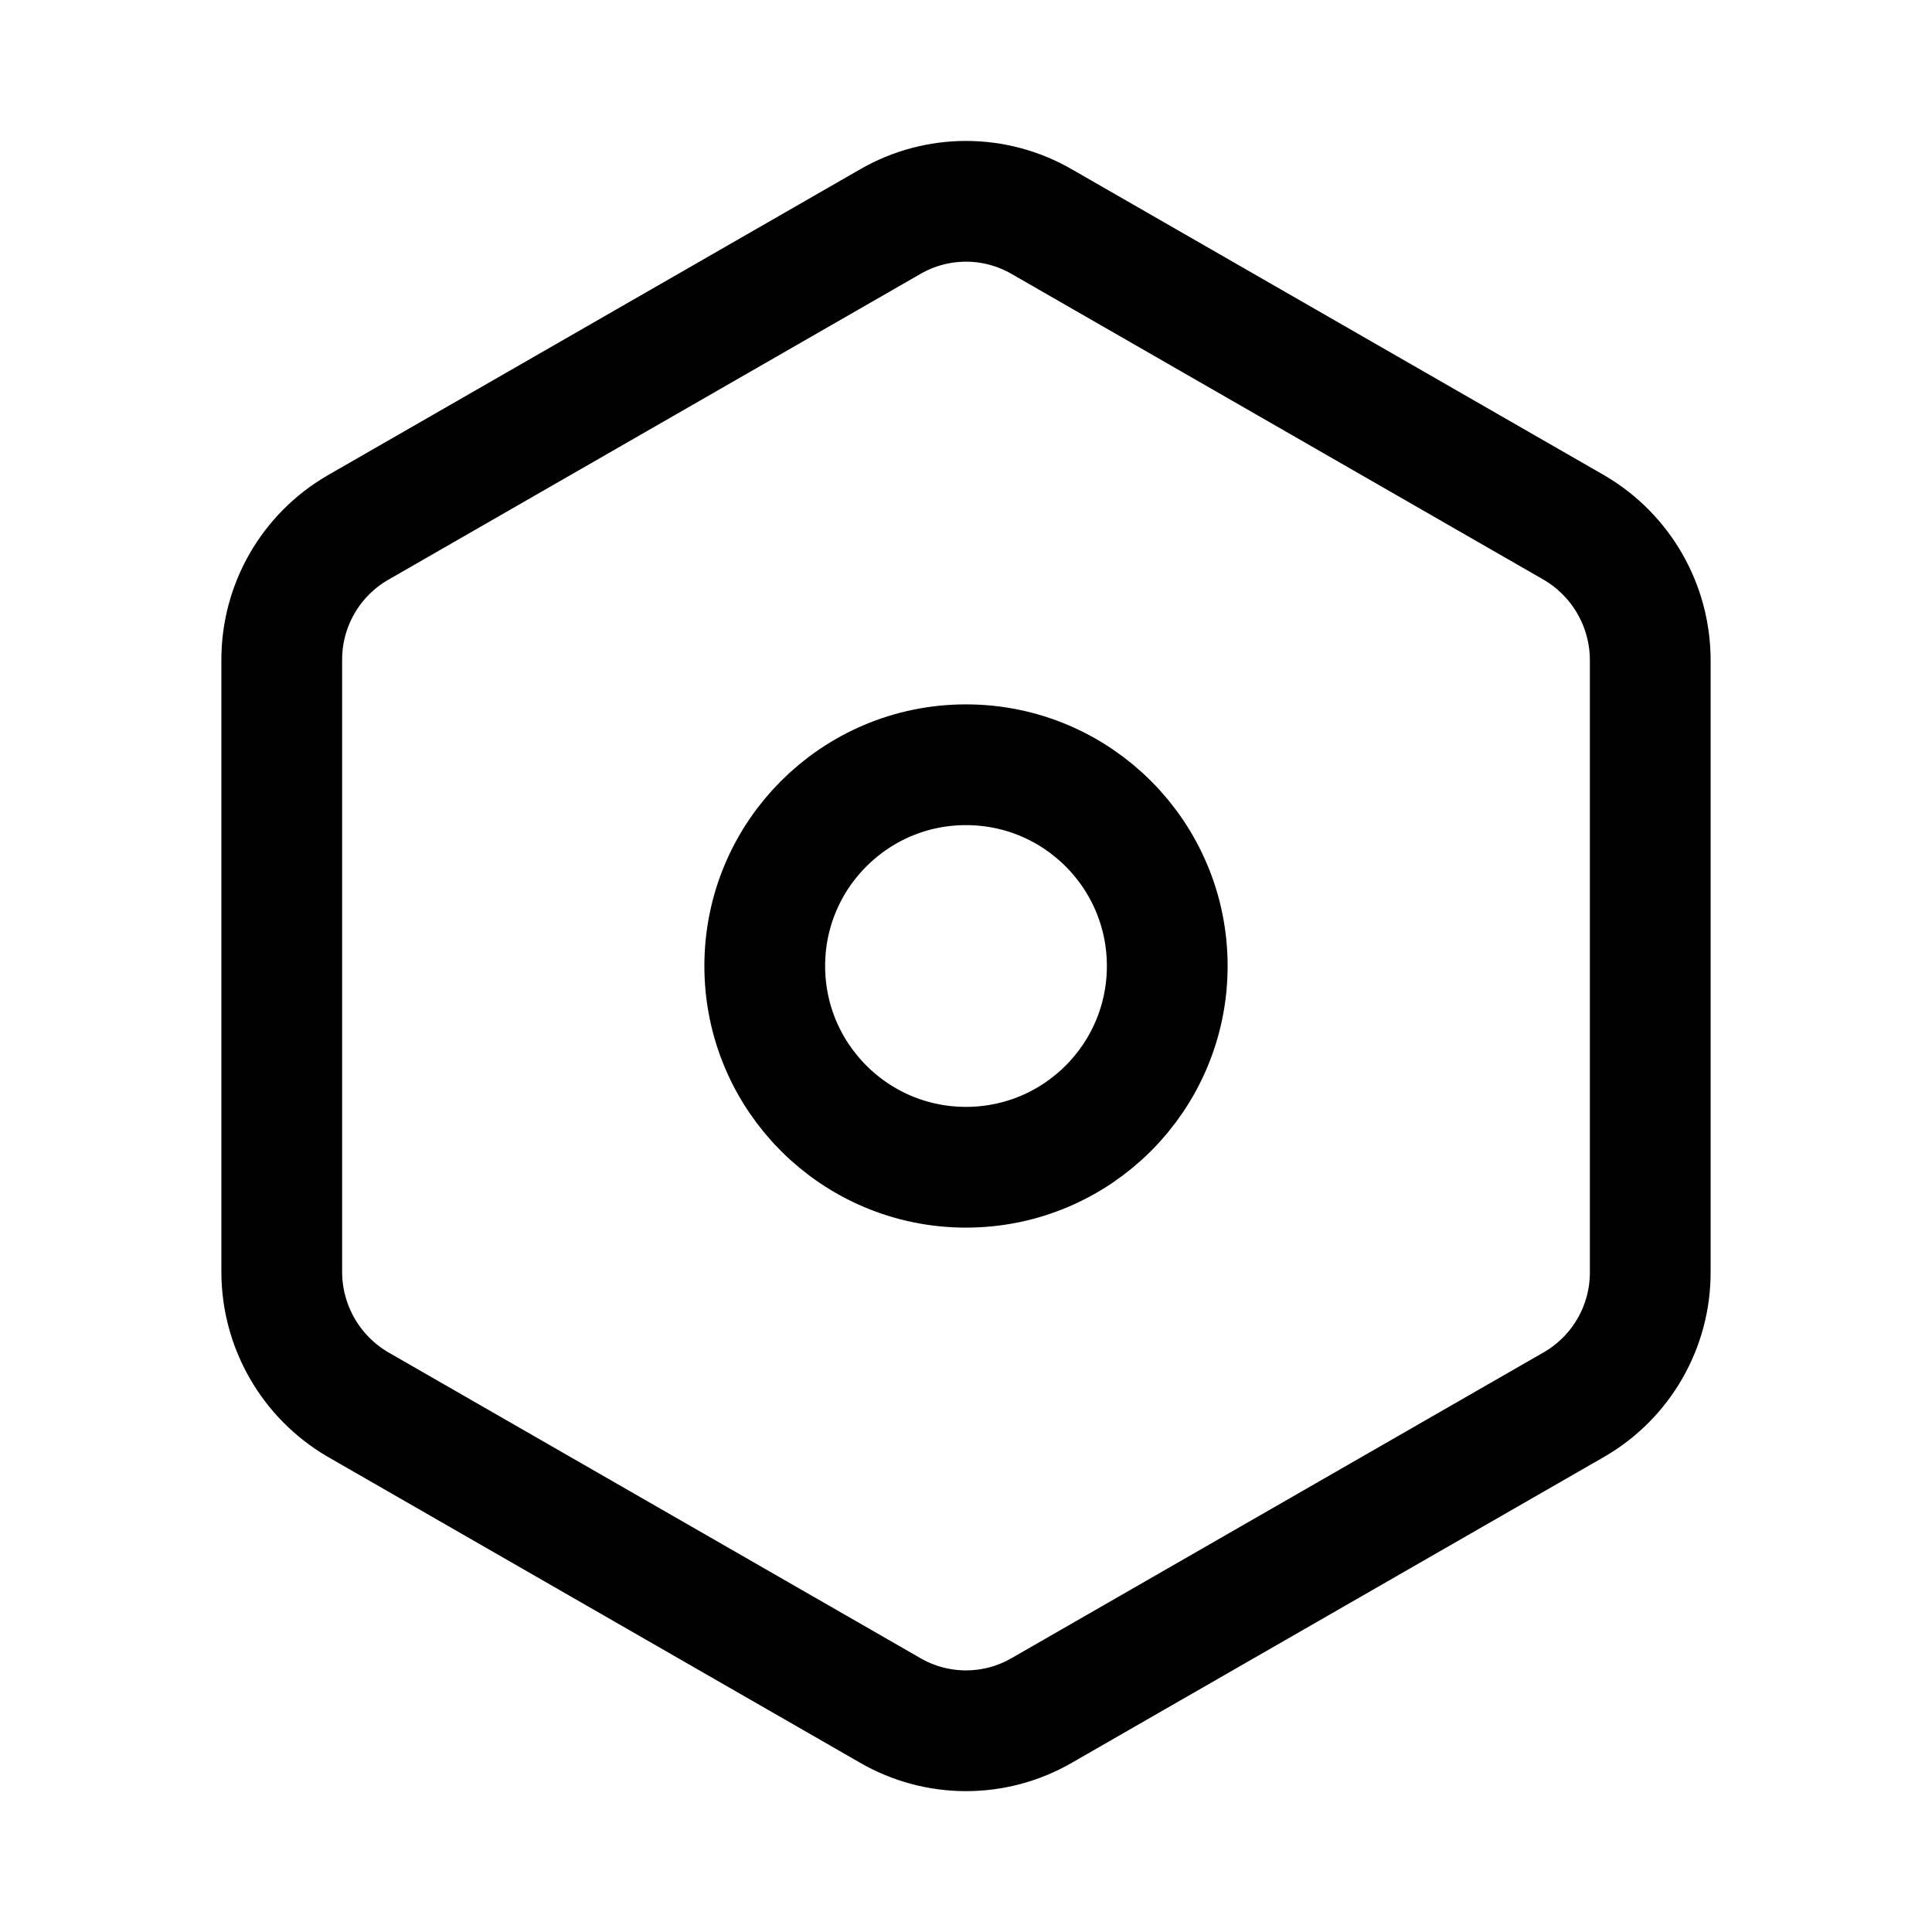
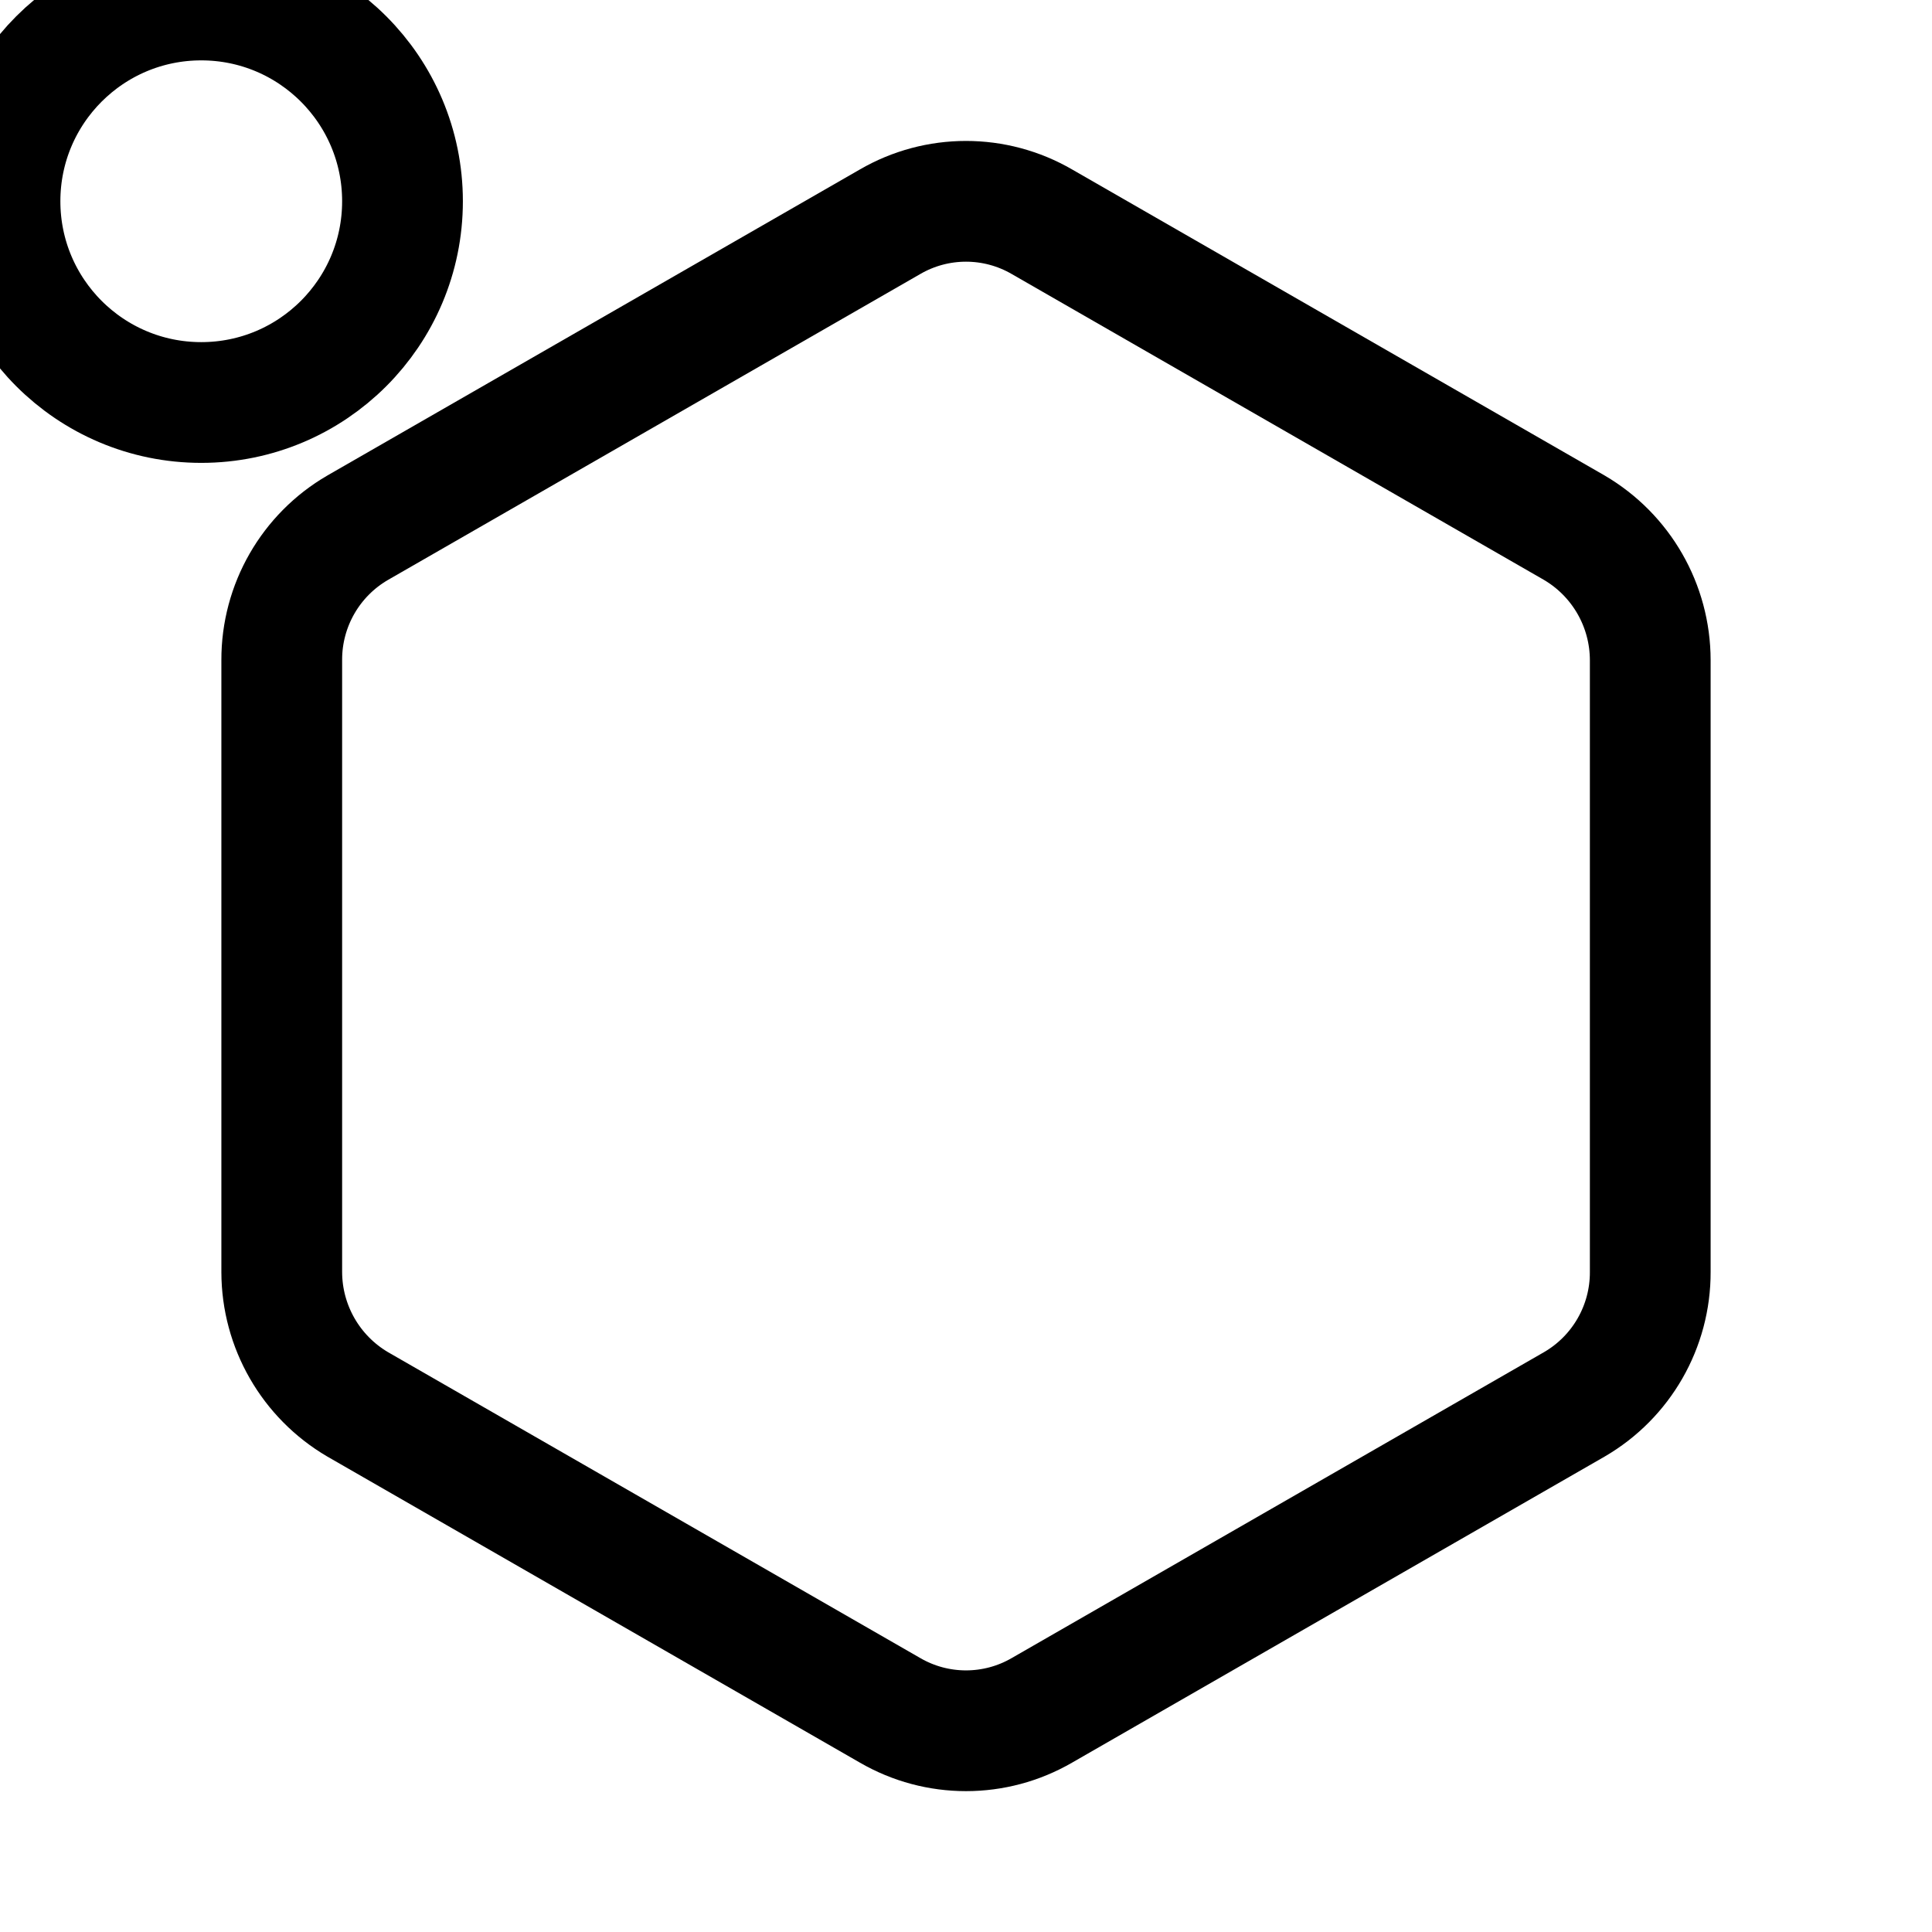
<svg xmlns="http://www.w3.org/2000/svg" width="24" height="24" fill="none" viewBox="0 0 24 24" stroke-width="1.5" stroke-linecap="round" stroke-linejoin="round" stroke="currentColor">
-   <circle cx="2.5" cy="2.5" r="2.5" stroke-miterlimit="1" transform="matrix(1 0 0 -1 9.5 14.5)" />
+   <circle cx="2.5" cy="2.5" r="2.5" />
  <path d="M20.5 15.8V8.2a1.91 1.91 0 0 0-.944-1.645l-6.612-3.8a1.88 1.88 0 0 0-1.888 0l-6.612 3.8A1.895 1.895 0 0 0 3.5 8.2v7.602a1.91 1.91 0 0 0 .944 1.644l6.612 3.8a1.88 1.88 0 0 0 1.888 0l6.612-3.8A1.895 1.895 0 0 0 20.5 15.8" />
</svg>
